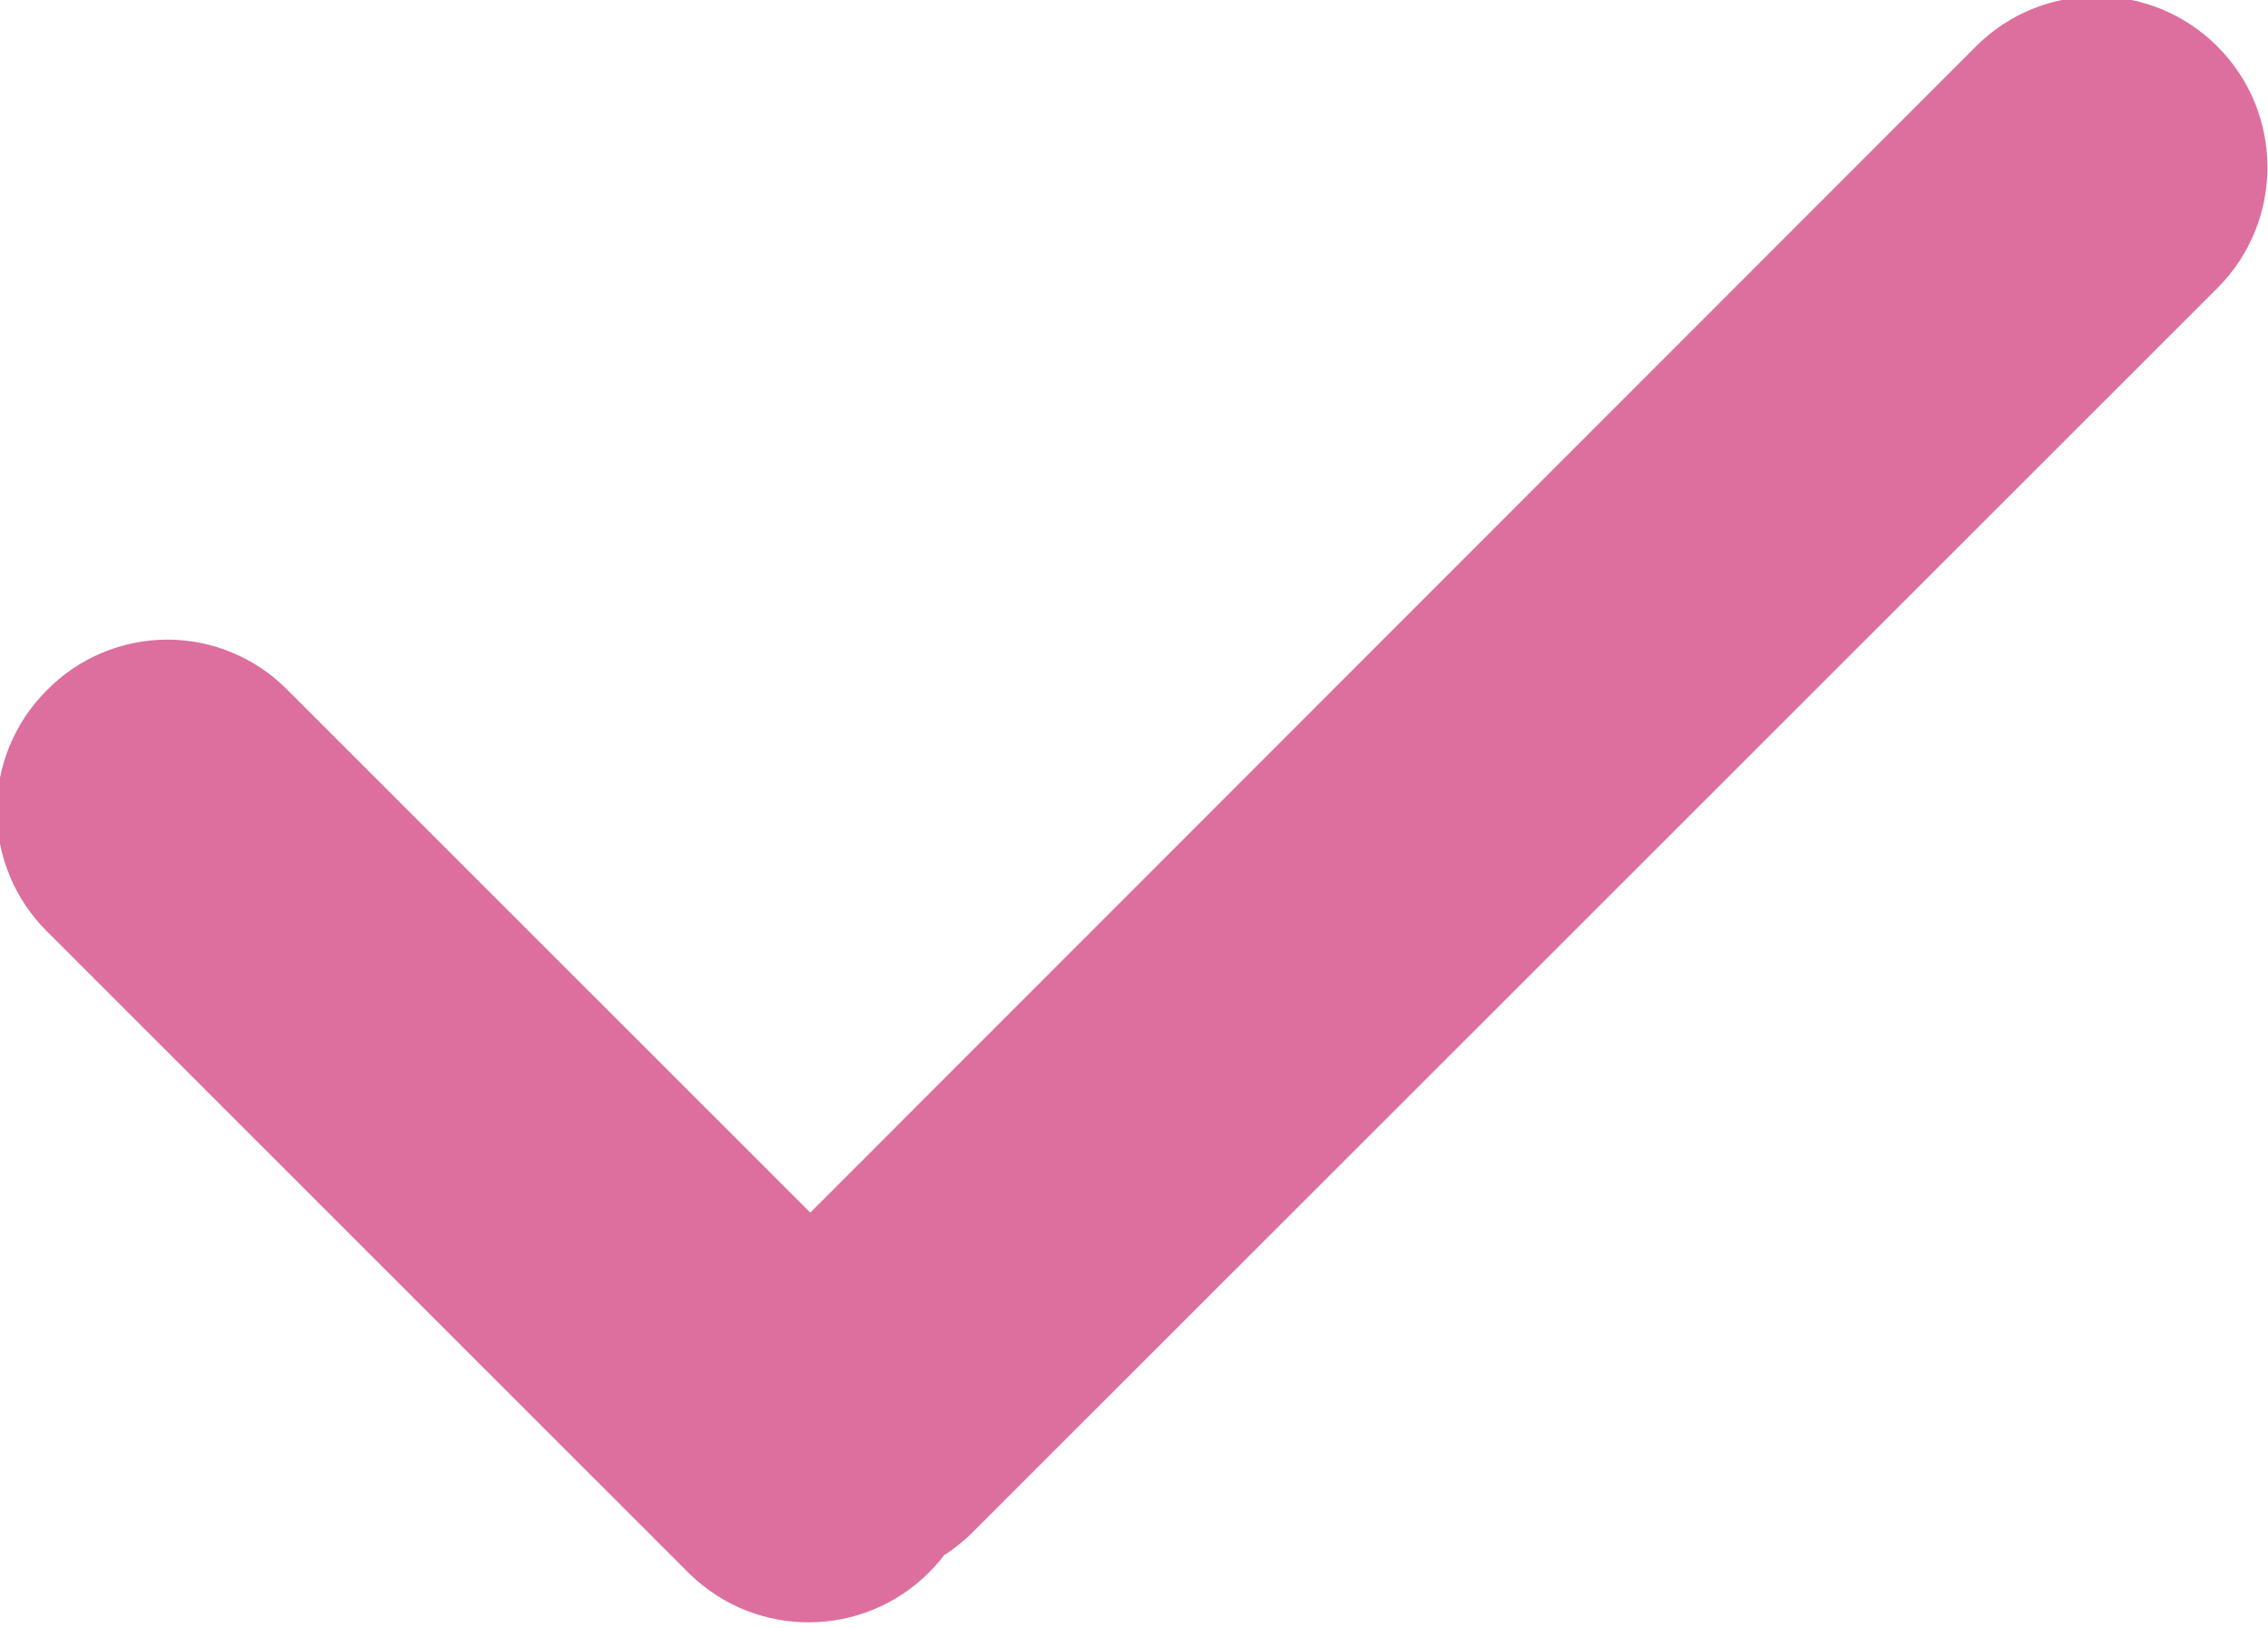
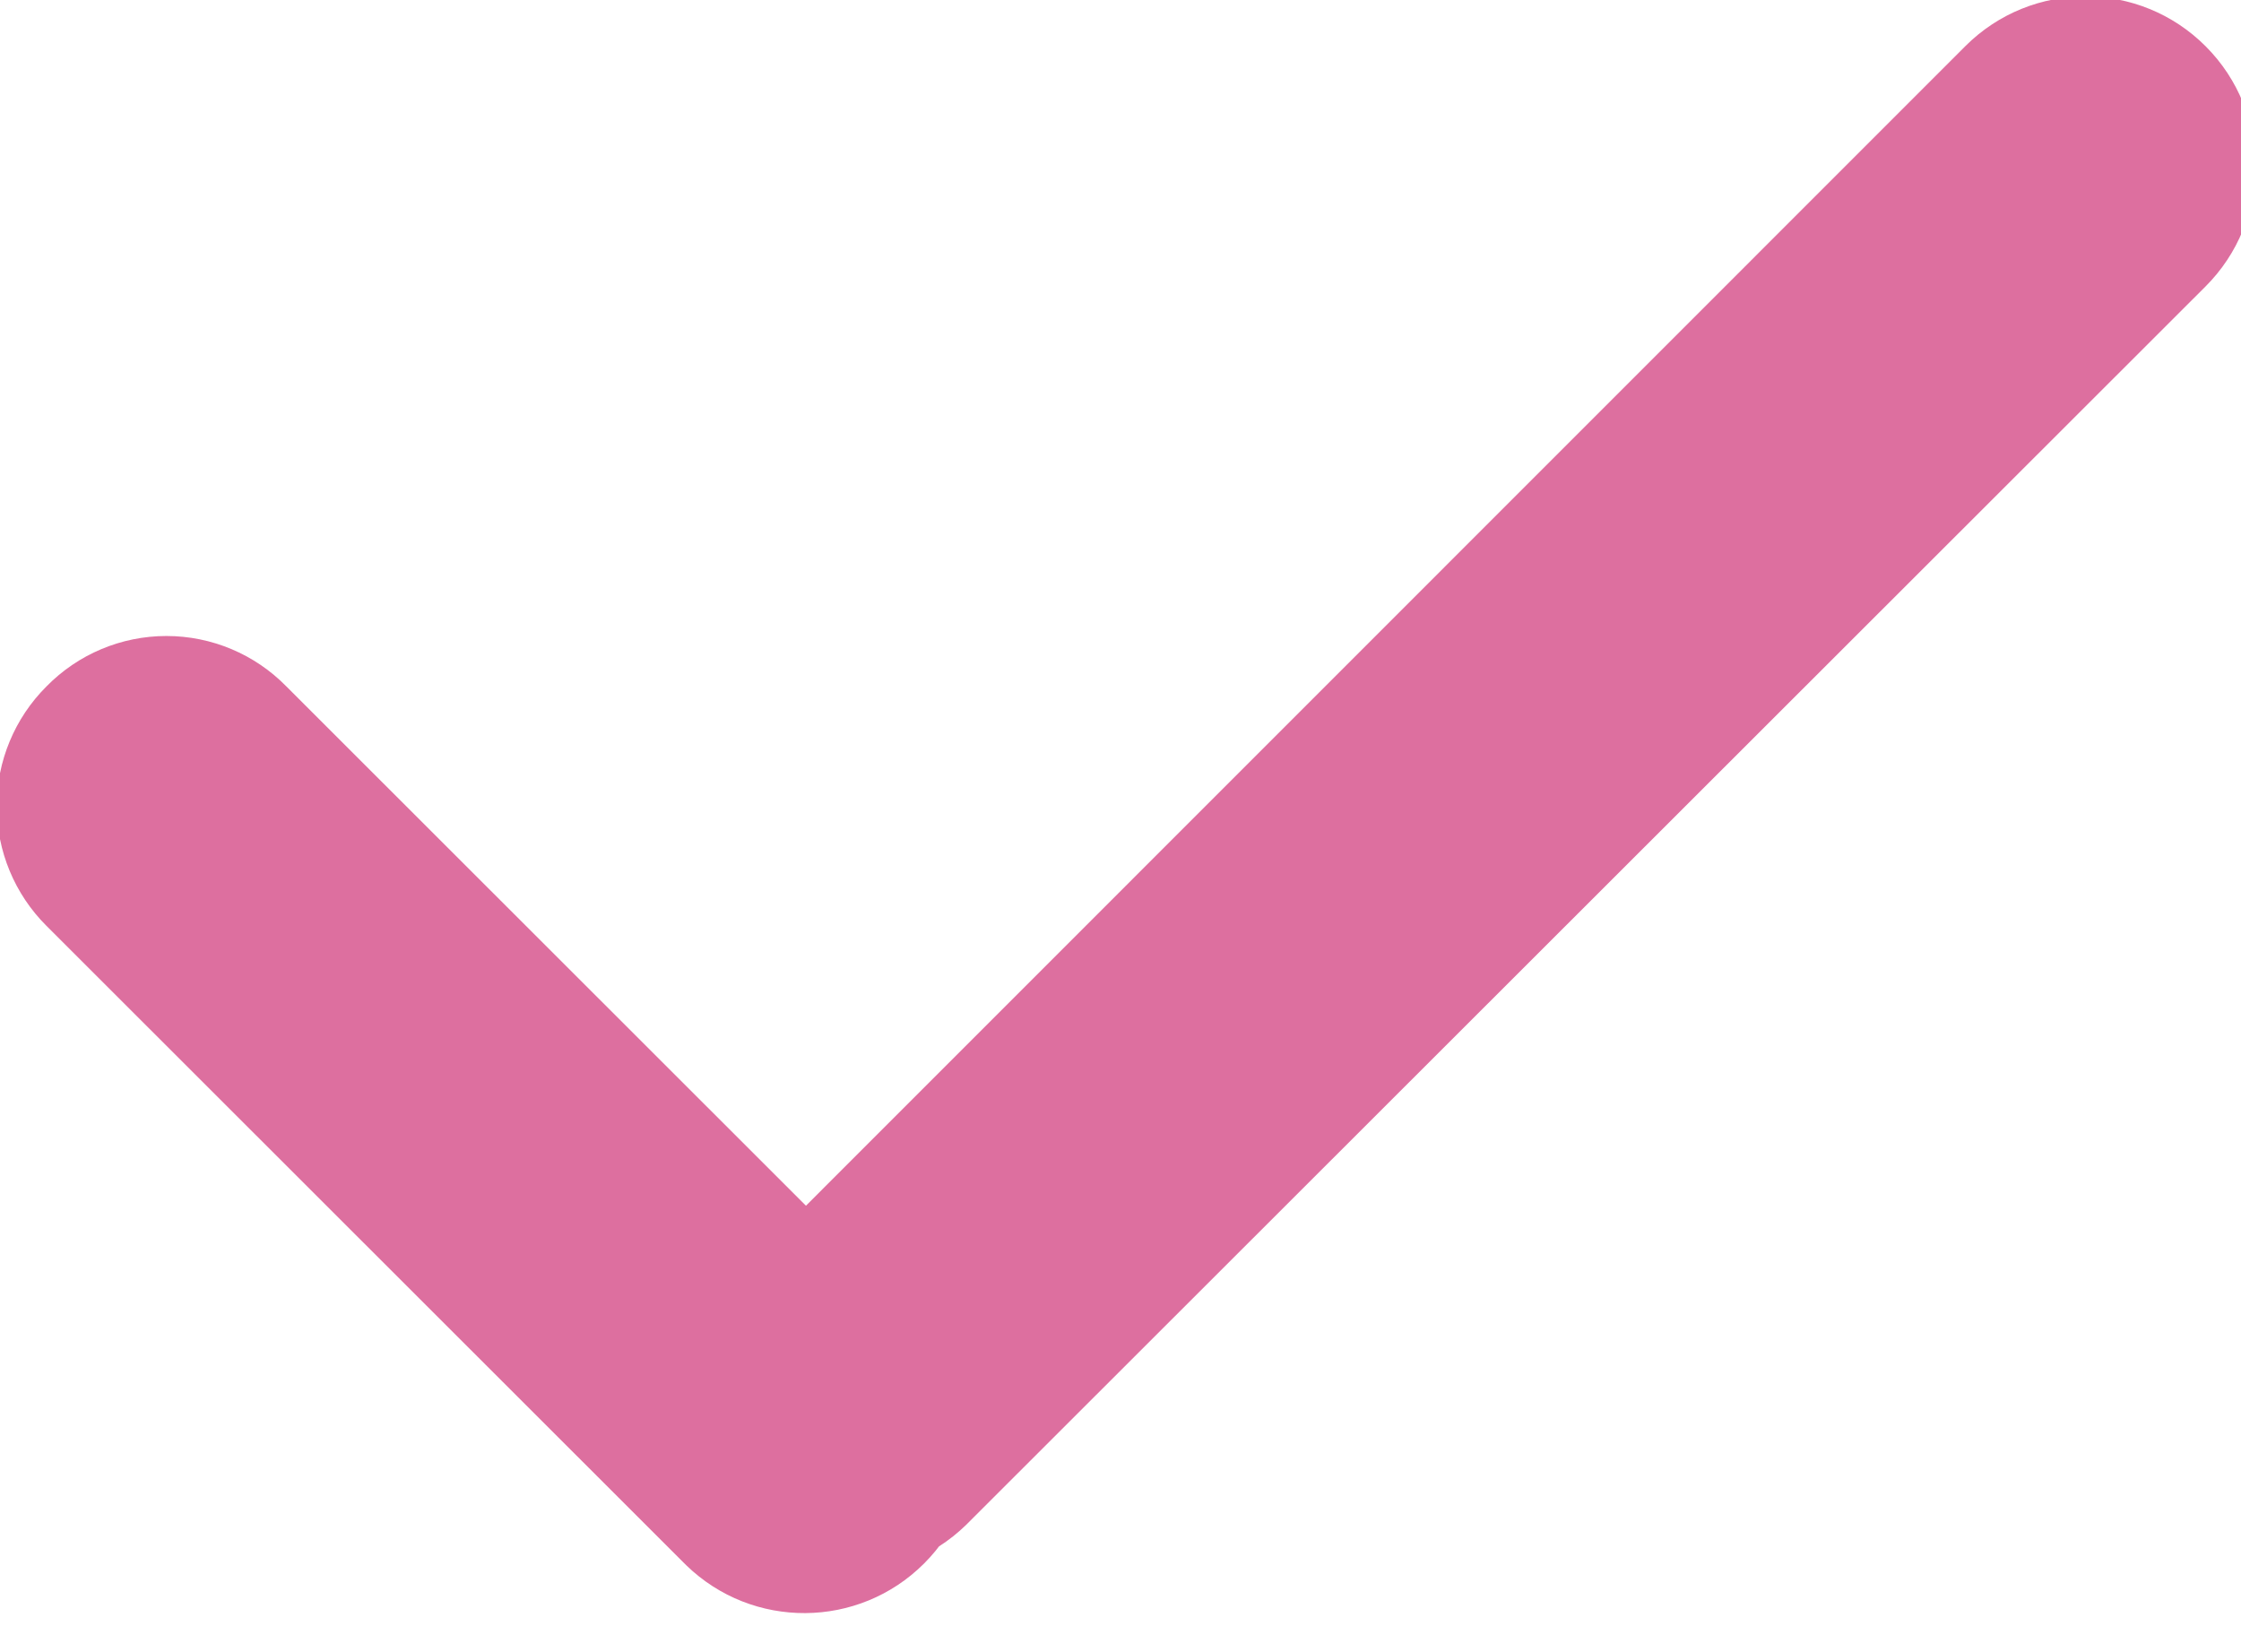
- <svg xmlns="http://www.w3.org/2000/svg" width="19.126" height="13.72" viewBox="0 0 19.126 13.72">
+ <svg xmlns="http://www.w3.org/2000/svg" width="19" height="14" viewBox="0 0 19 14">
  <defs>
    <style>
      .cls-1 {
        fill: #dd6f9f;
      }
    </style>
  </defs>
  <path id="list002_ico01_v2_v2f1.svg" class="cls-1" d="M558.718,3598.06l10.508-10.51a1.44,1.44,0,0,1,2.034,2.04l-10.508,10.5A1.437,1.437,0,0,1,558.718,3598.06Zm-5.762-5.08a1.423,1.423,0,0,1,2.034,0l5.423,5.42a1.437,1.437,0,0,1-2.034,2.03l-5.423-5.42A1.433,1.433,0,0,1,552.956,3592.98Z" transform="translate(-552.562 -3587.16)" />
</svg>
